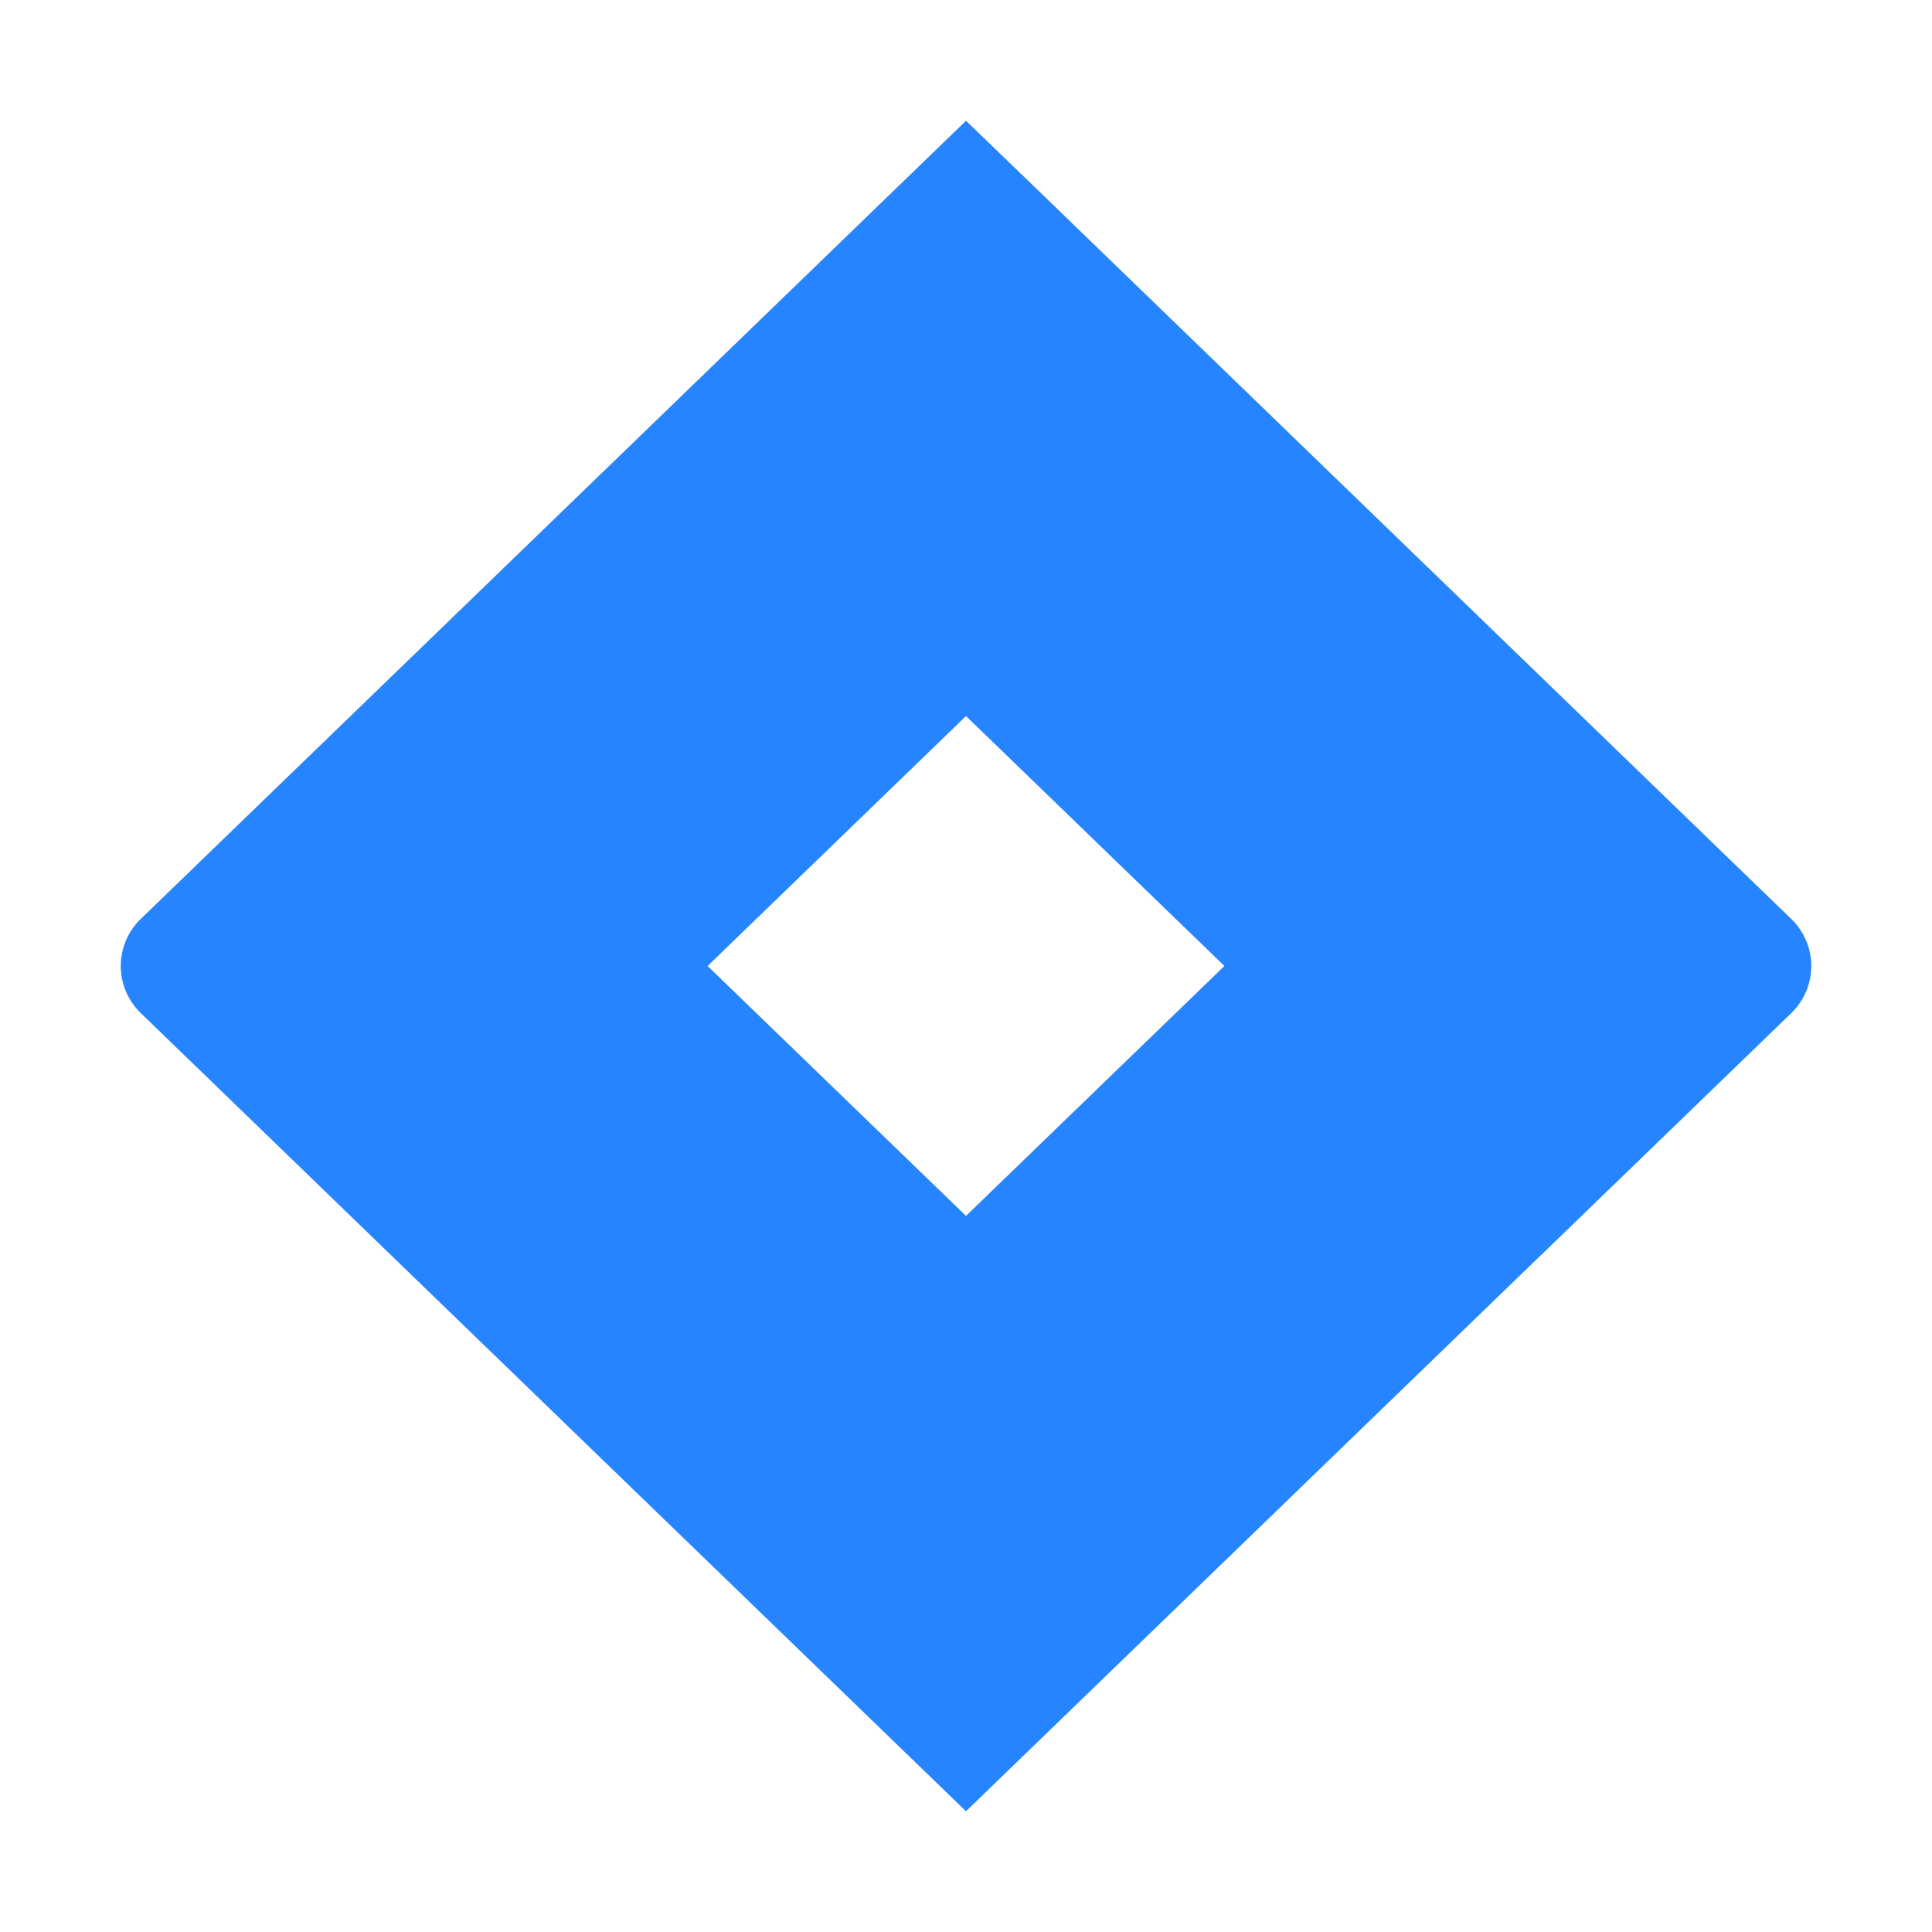
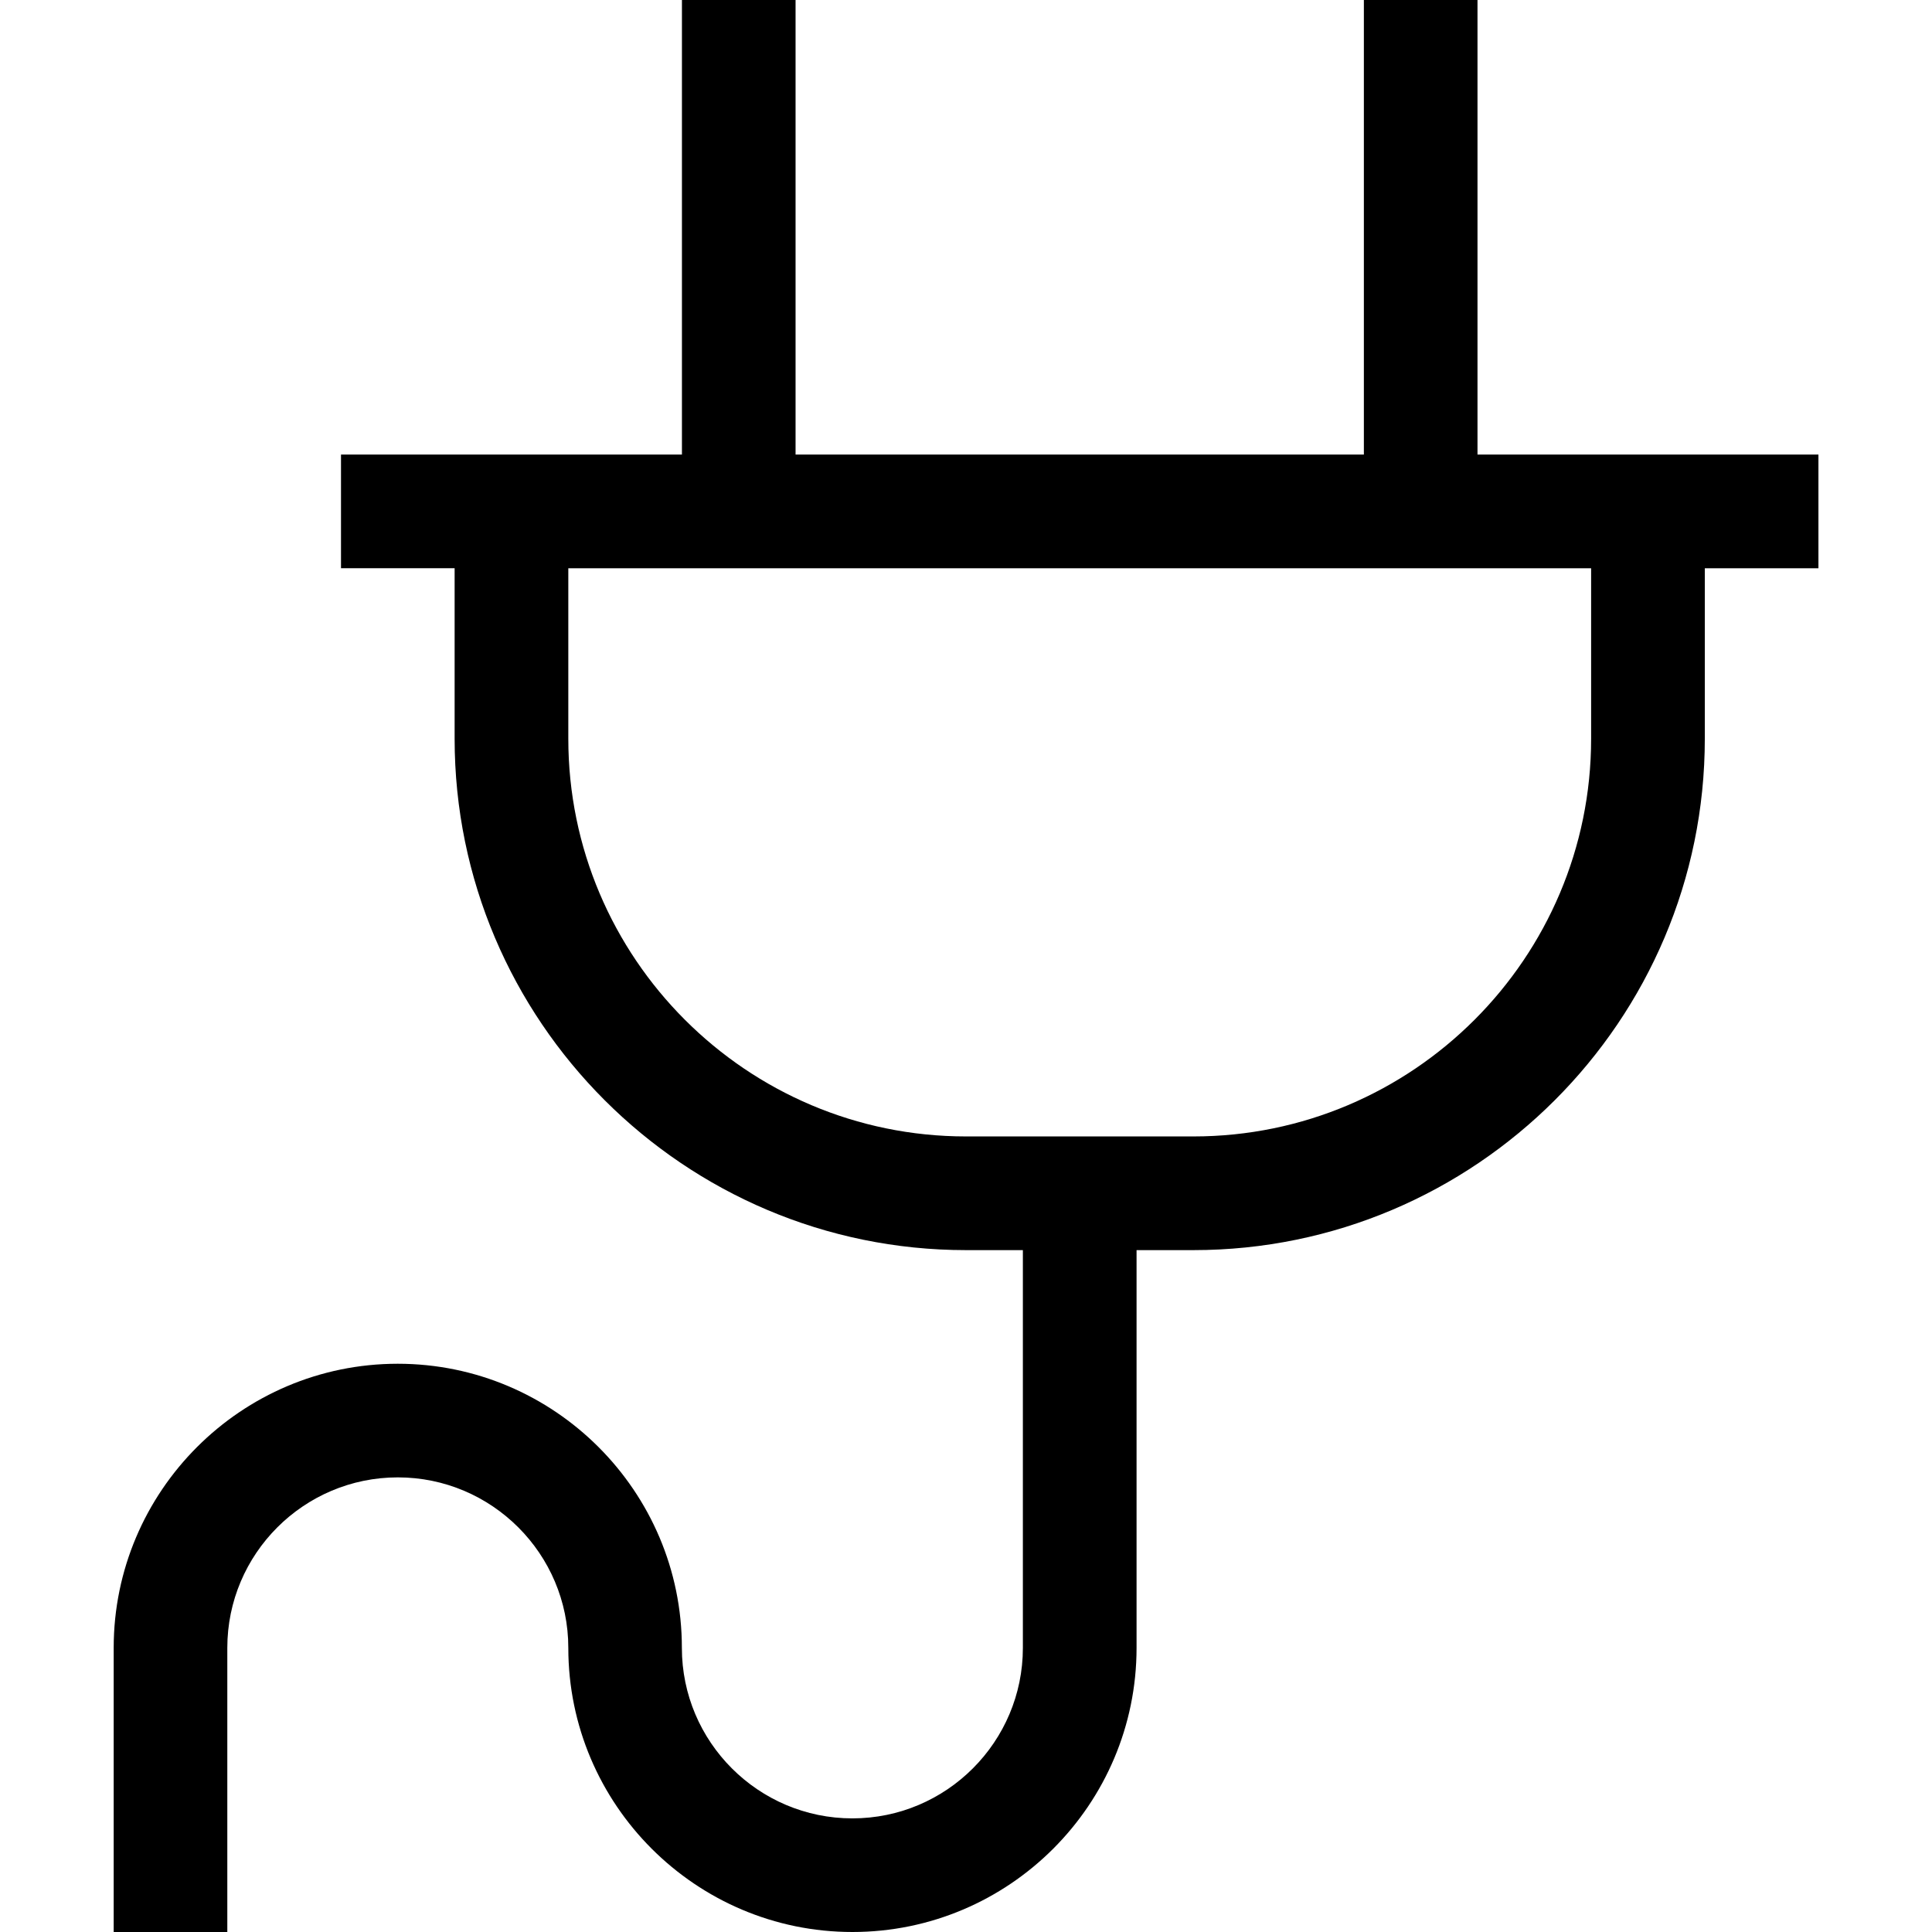
- <svg xmlns="http://www.w3.org/2000/svg" viewBox="0 0 32 32" fill="none" width="32" height="32">
+ <svg xmlns="http://www.w3.org/2000/svg" fill="#000000" viewBox="0 0 32 32" width="32" height="32">
  <g id="SVGRepo_bgCarrier" stroke-width="0" />
  <g id="SVGRepo_tracerCarrier" stroke-linecap="round" stroke-linejoin="round" />
  <g id="SVGRepo_iconCarrier">
-     <path d="M29.665 15.217 17.208 3.166 16 2l-9.377 9.07 -4.288 4.147a1.083 1.083 0 0 0 0 1.566l8.567 8.287L16 30l9.377 -9.07 0.146 -0.14 4.142 -4.006a1.083 1.083 0 0 0 0 -1.567M16 20.139 11.72 16 16 11.86 20.28 16z" fill="#2684FF" />
-     <path fill-rule="evenodd" clip-rule="evenodd" d="M16 11.86a6.81 6.81 0 0 1 -0.03 -9.827l-9.366 9.055 5.097 4.93z" fill="url(#paint0_linear_87_7658)" />
-     <path fill-rule="evenodd" clip-rule="evenodd" d="M20.291 15.989 16 20.139a6.86 6.86 0 0 1 2.112 4.93c0 1.85 -0.76 3.624 -2.112 4.93l9.389 -9.08z" fill="url(#paint1_linear_87_7658)" />
-     <defs>
-       <path id="paint0_linear_87_7658" x1="15.236" y1="7.673" x2="8.096" y2="10.79" gradientUnits="userSpaceOnUse" d="">
-         <stop offset="0.18" stop-color="#0052CC" />
-         <stop offset="1" stop-color="#2684FF" />
-       </path>
-       <path id="paint1_linear_87_7658" x1="16.818" y1="24.279" x2="23.944" y2="21.184" gradientUnits="userSpaceOnUse" d="">
-         <stop offset="0.18" stop-color="#0052CC" />
-         <stop offset="1" stop-color="#2684FF" />
-       </path>
-     </defs>
+     <path d="M26.354 12.235c0 3.633 -2.955 6.588 -6.588 6.588H16.001c-3.633 0 -6.588 -2.955 -6.588 -6.588V9.412h16.941zm3.765 -4.706h-5.647V0h-1.882v7.529H13.177V0H11.295v7.529H5.648v1.882h1.882v2.824c0 4.67 3.8 8.471 8.471 8.471h0.941v6.588c0 1.557 -1.267 2.824 -2.824 2.824 -1.557 0 -2.824 -1.267 -2.824 -2.824 0 -2.594 -2.112 -4.706 -4.706 -4.706S1.883 24.7 1.883 27.294V32h1.882v-4.706c0 -1.557 1.267 -2.824 2.824 -2.824s2.824 1.267 2.824 2.824c0 2.594 2.112 4.706 4.706 4.706 2.596 0 4.706 -2.112 4.706 -4.706v-6.588h0.941c4.67 0 8.471 -3.8 8.471 -8.471V9.412h1.882z" fill-rule="evenodd" />
  </g>
</svg>
